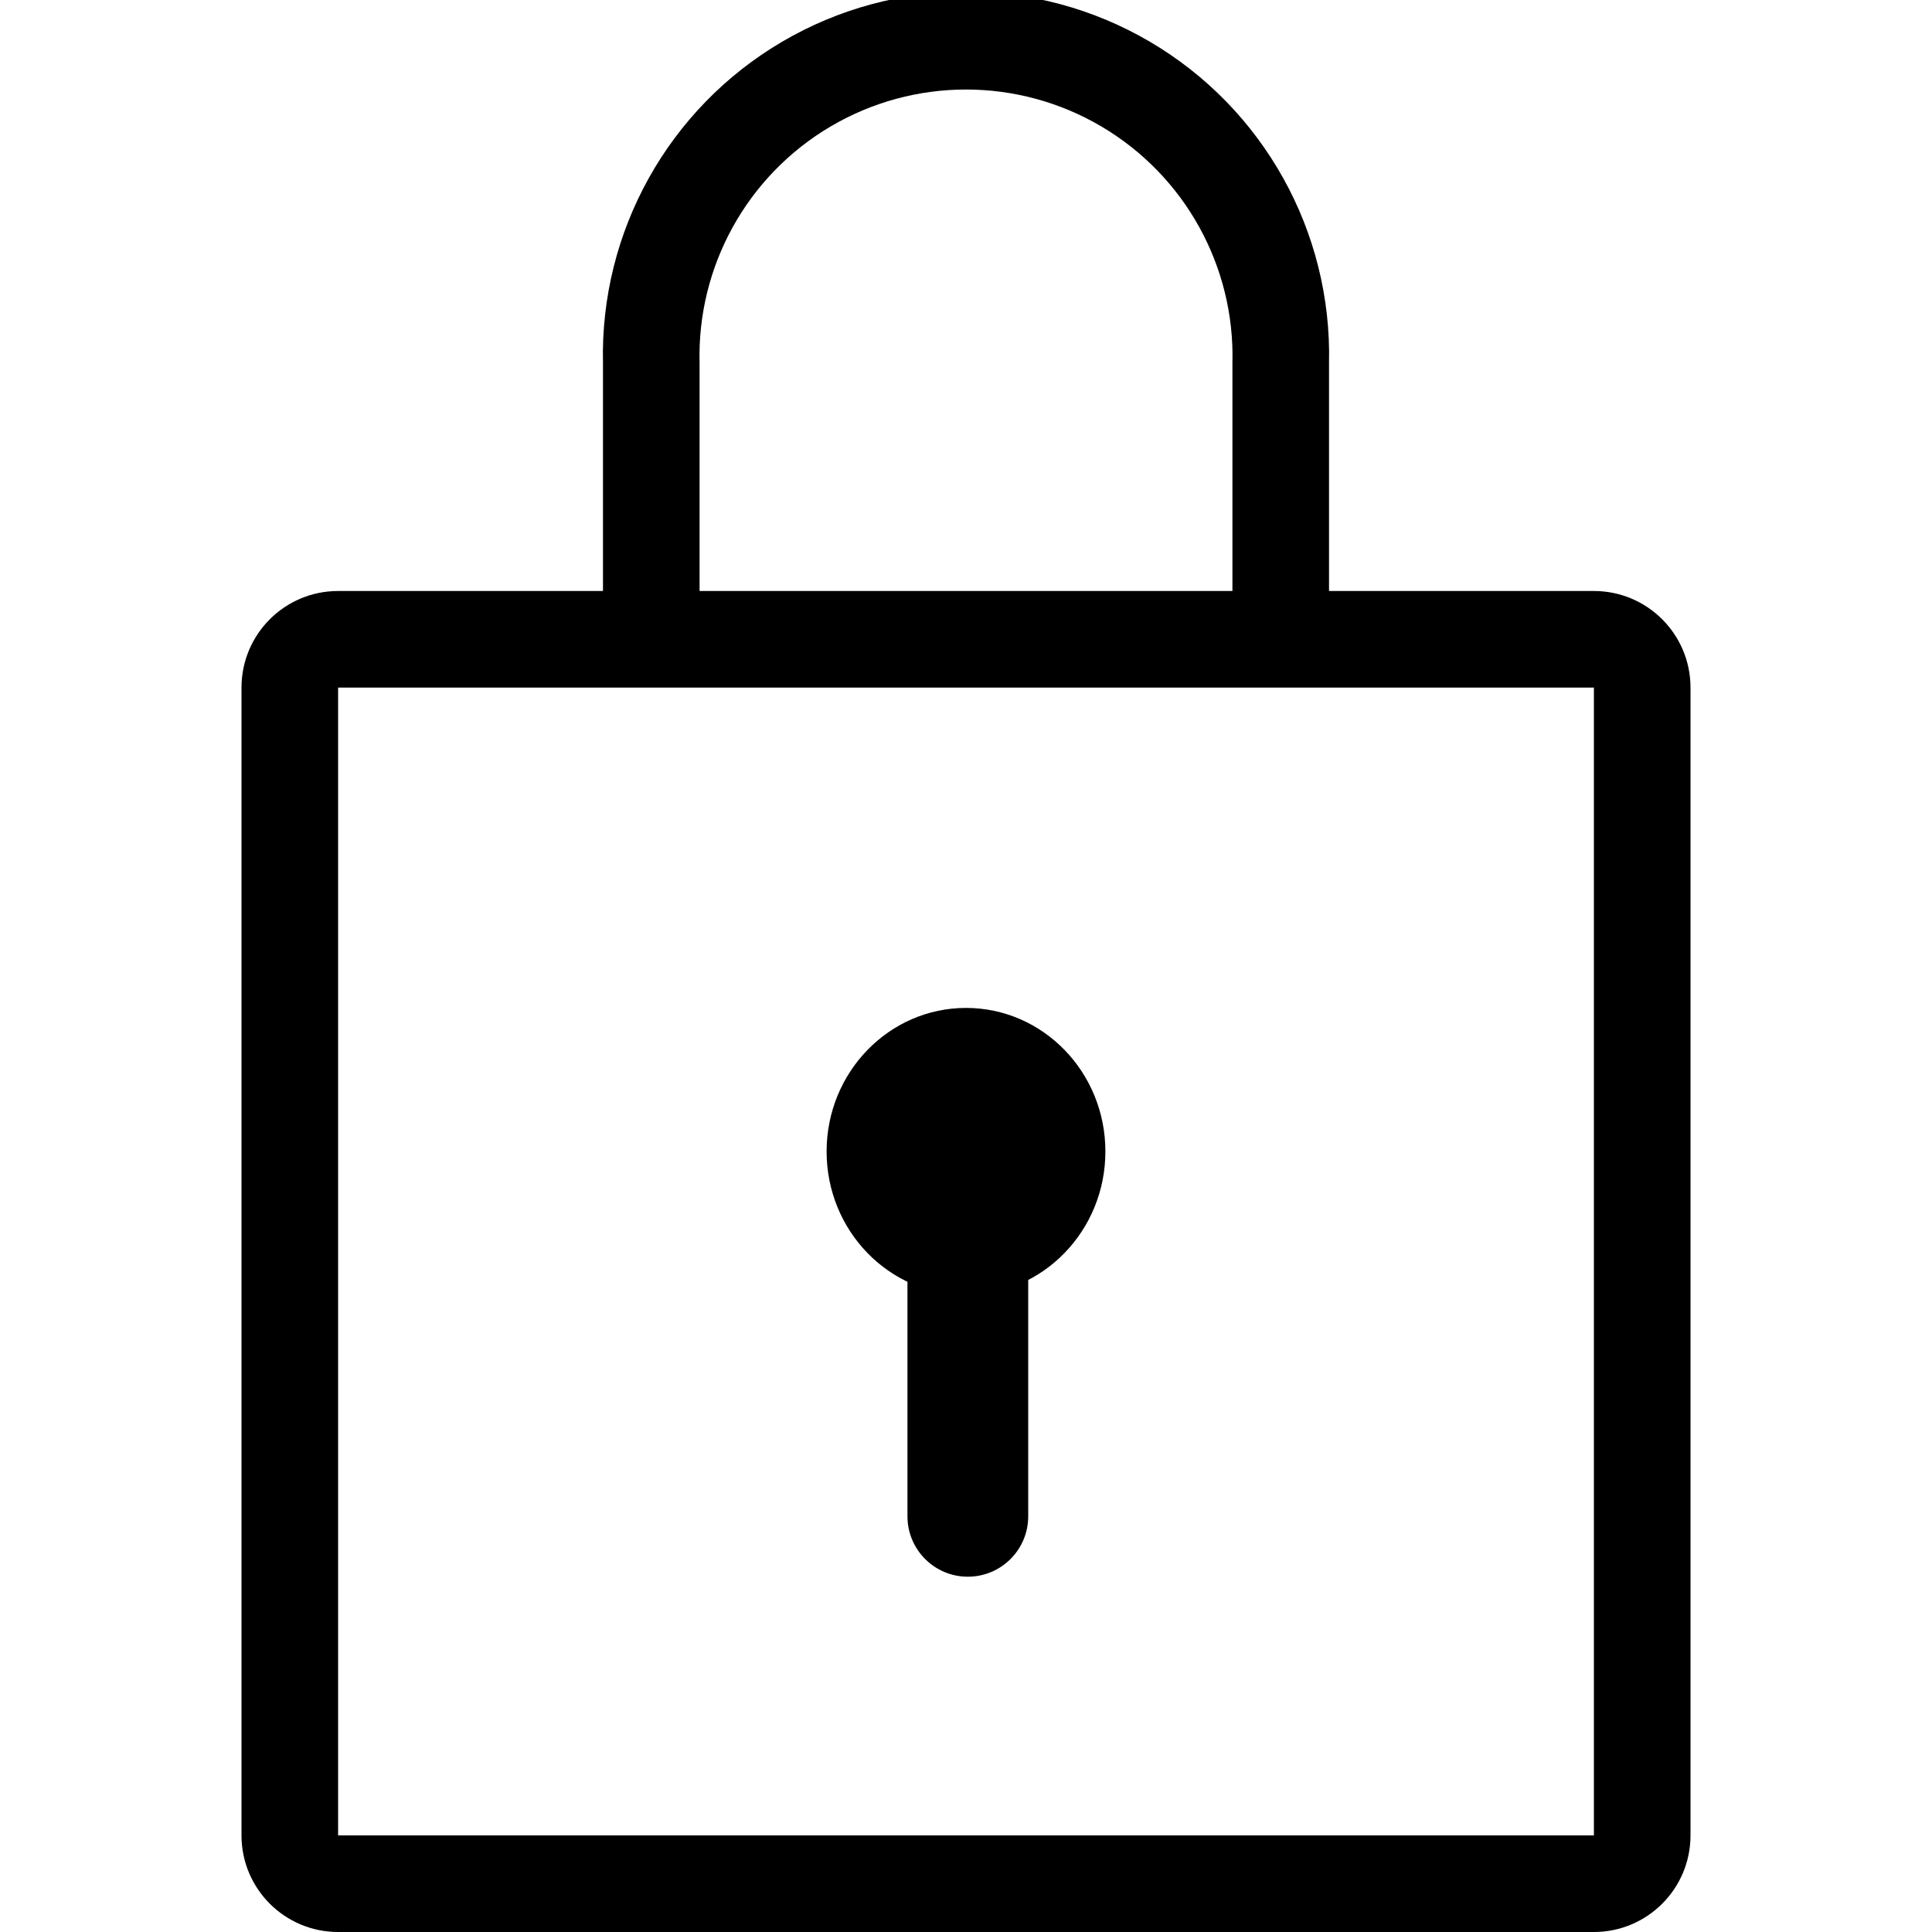
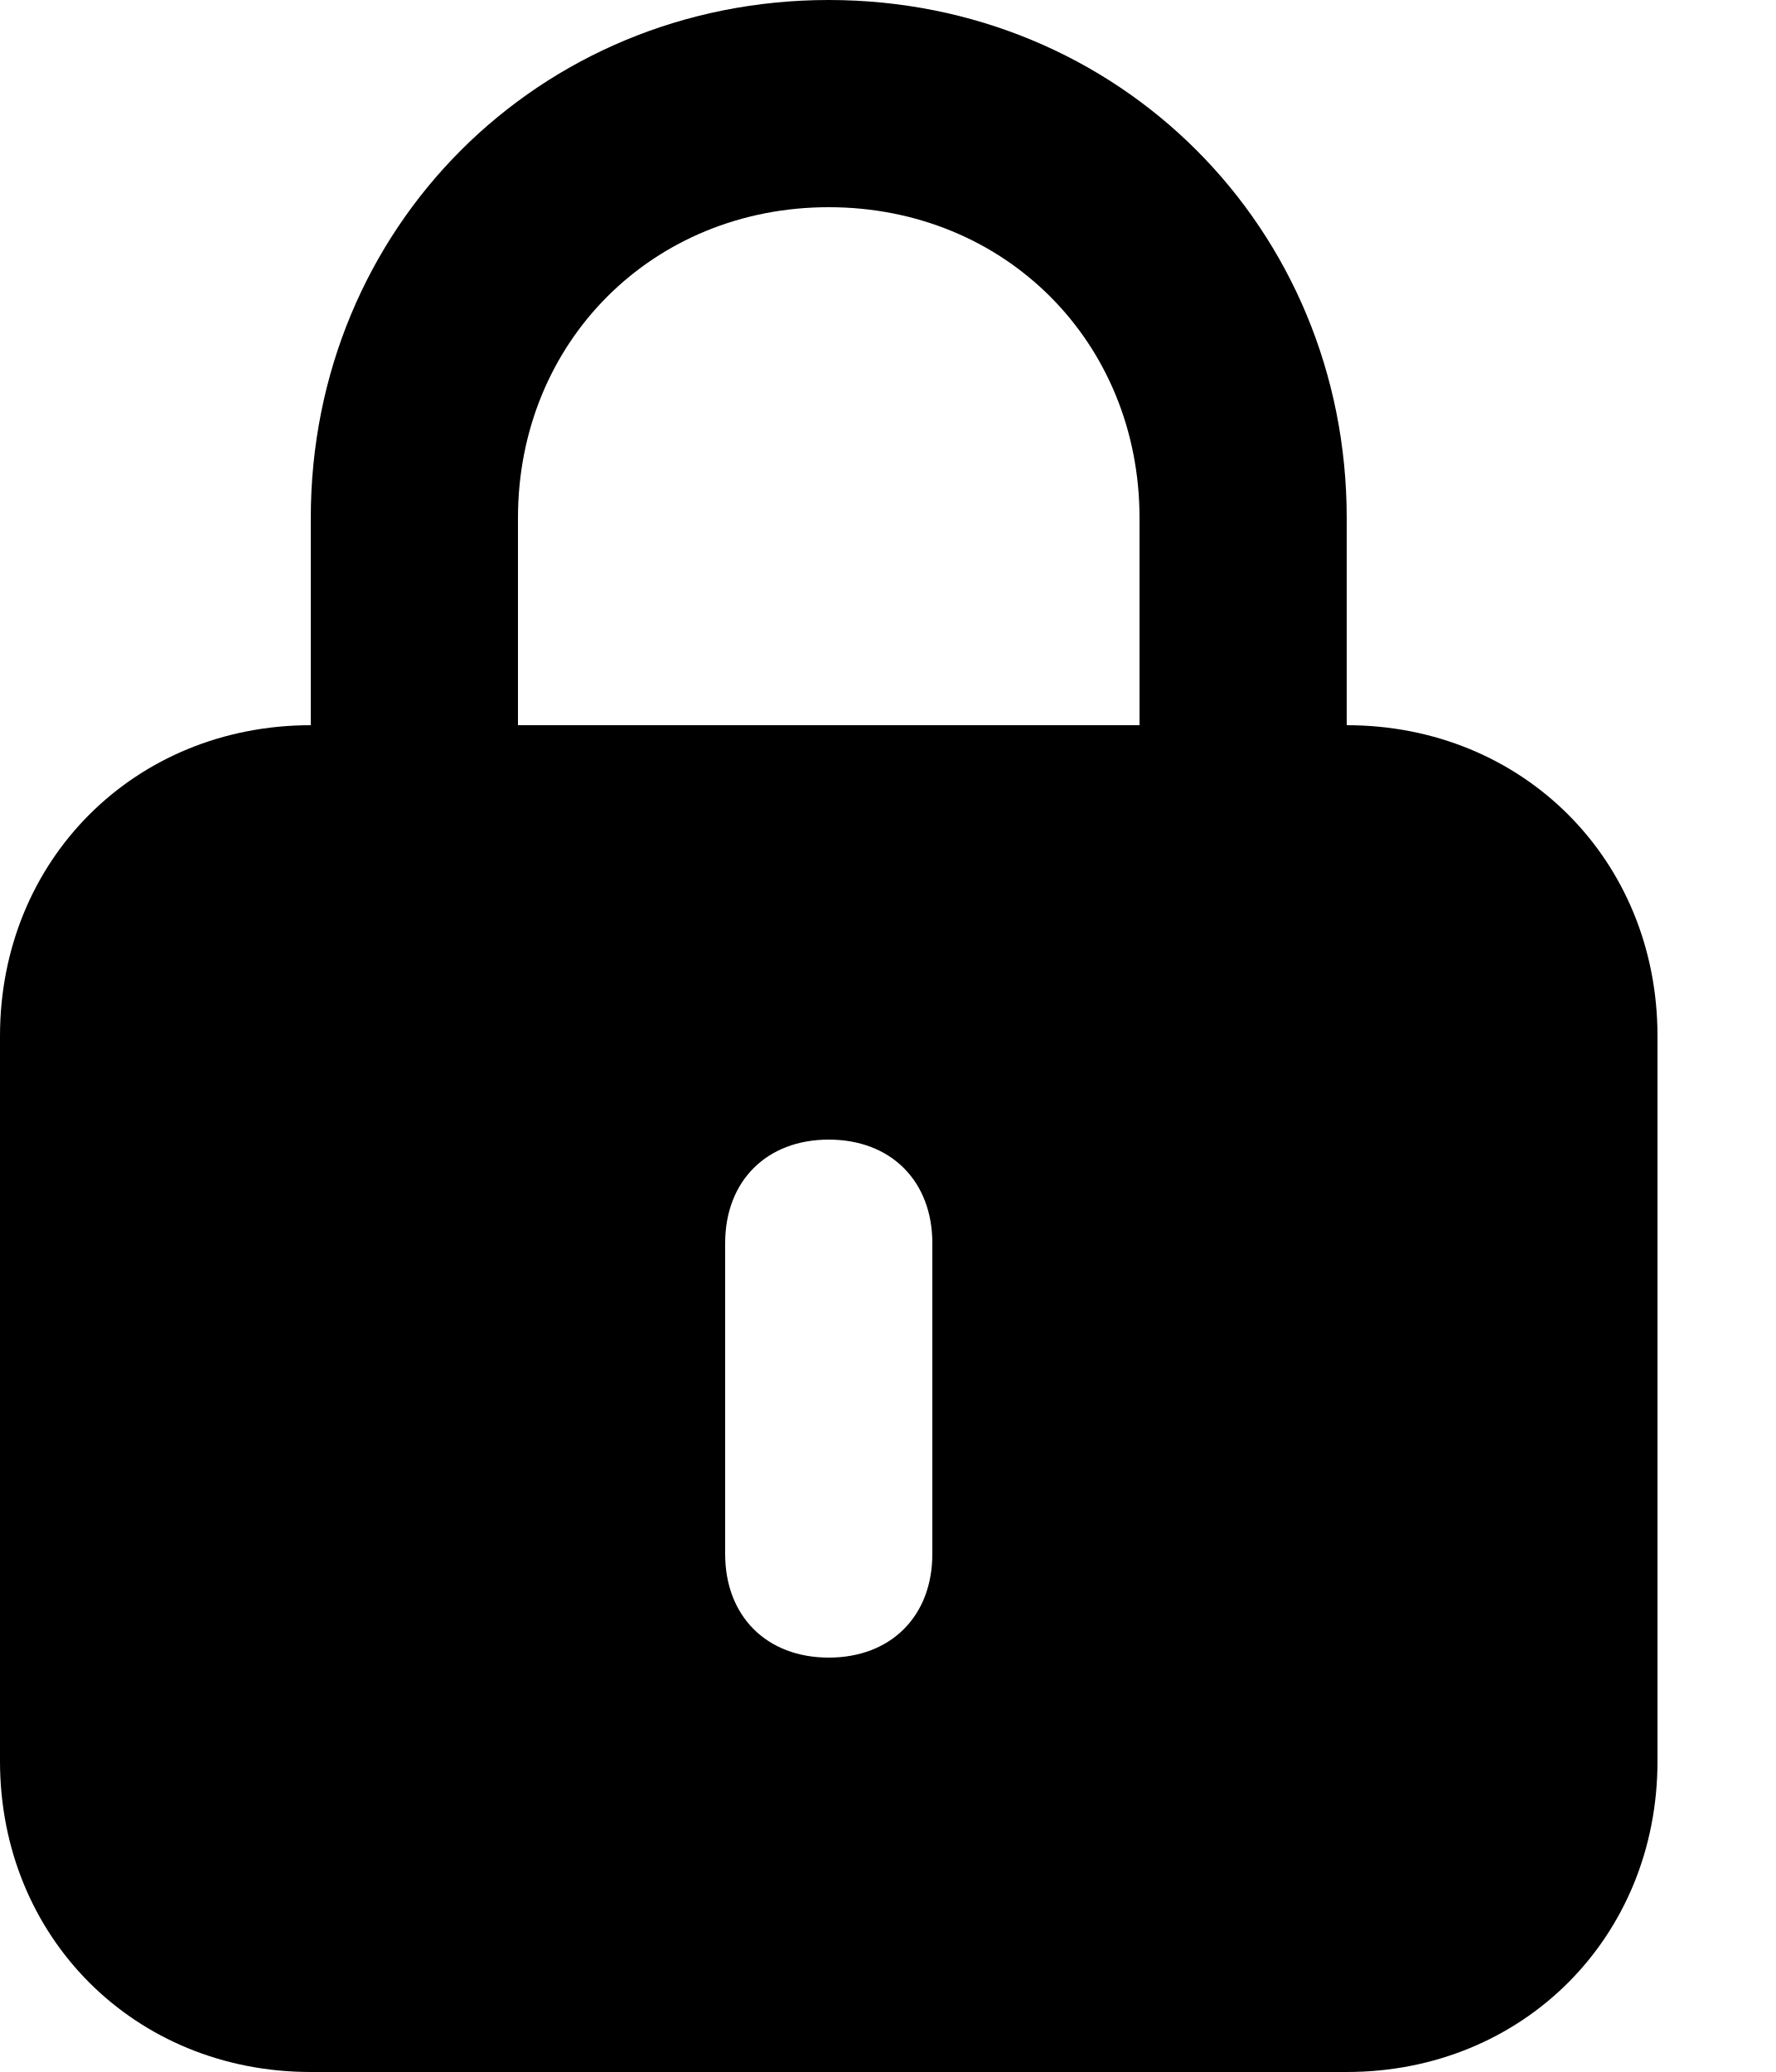
- <svg xmlns="http://www.w3.org/2000/svg" class="icon icon-accordion icon-lock" viewBox="0 0 20 20">
-   <path fill-rule="evenodd" d="M16.5 7.118h-13V19h13zm-13-1a1 1 0 0 0-1 1V19a1 1 0 0 0 1 1h13a1 1 0 0 0 1-1V7.118a1 1 0 0 0-1-1z" />
-   <path d="M11.443 11.92c0 .82-.646 1.486-1.443 1.486s-1.443-.665-1.443-1.486c0-.82.646-1.486 1.443-1.486s1.443.665 1.443 1.486" />
-   <path d="M10.019 11.92c.345 0 .625.28.625.625v3.152a.625.625 0 1 1-1.25 0v-3.152c0-.345.28-.625.625-.625M6.242 3.76a3.759 3.759 0 1 1 7.516 0v2.36h-1V3.76a2.759 2.759 0 1 0-5.516 0v2.36h-1z" />
+ <svg xmlns="http://www.w3.org/2000/svg" width="12" height="14" viewBox="0 0 12 14" class="icon icon-accordion icon-lock" fill="none">
+   <path d="M9.1 4.9V3.5C9.1 1.54 7.56 0 5.6 0C3.64 0 2.1 1.54 2.1 3.5V4.9C0.91 4.9 0 5.81 0 7V11.9C0 13.09 0.91 14 2.1 14H9.1C10.29 14 11.2 13.09 11.2 11.9V7C11.2 5.81 10.29 4.9 9.1 4.9ZM3.5 3.5C3.5 2.31 4.41 1.4 5.6 1.4C6.79 1.4 7.7 2.31 7.7 3.5V4.9H3.5V3.5ZM6.3 10.5C6.3 10.92 6.02 11.2 5.6 11.2C5.18 11.2 4.9 10.92 4.9 10.5V8.4C4.9 7.98 5.18 7.7 5.6 7.7C6.02 7.7 6.3 7.98 6.3 8.4V10.5Z" fill="currentColor" />
</svg>
